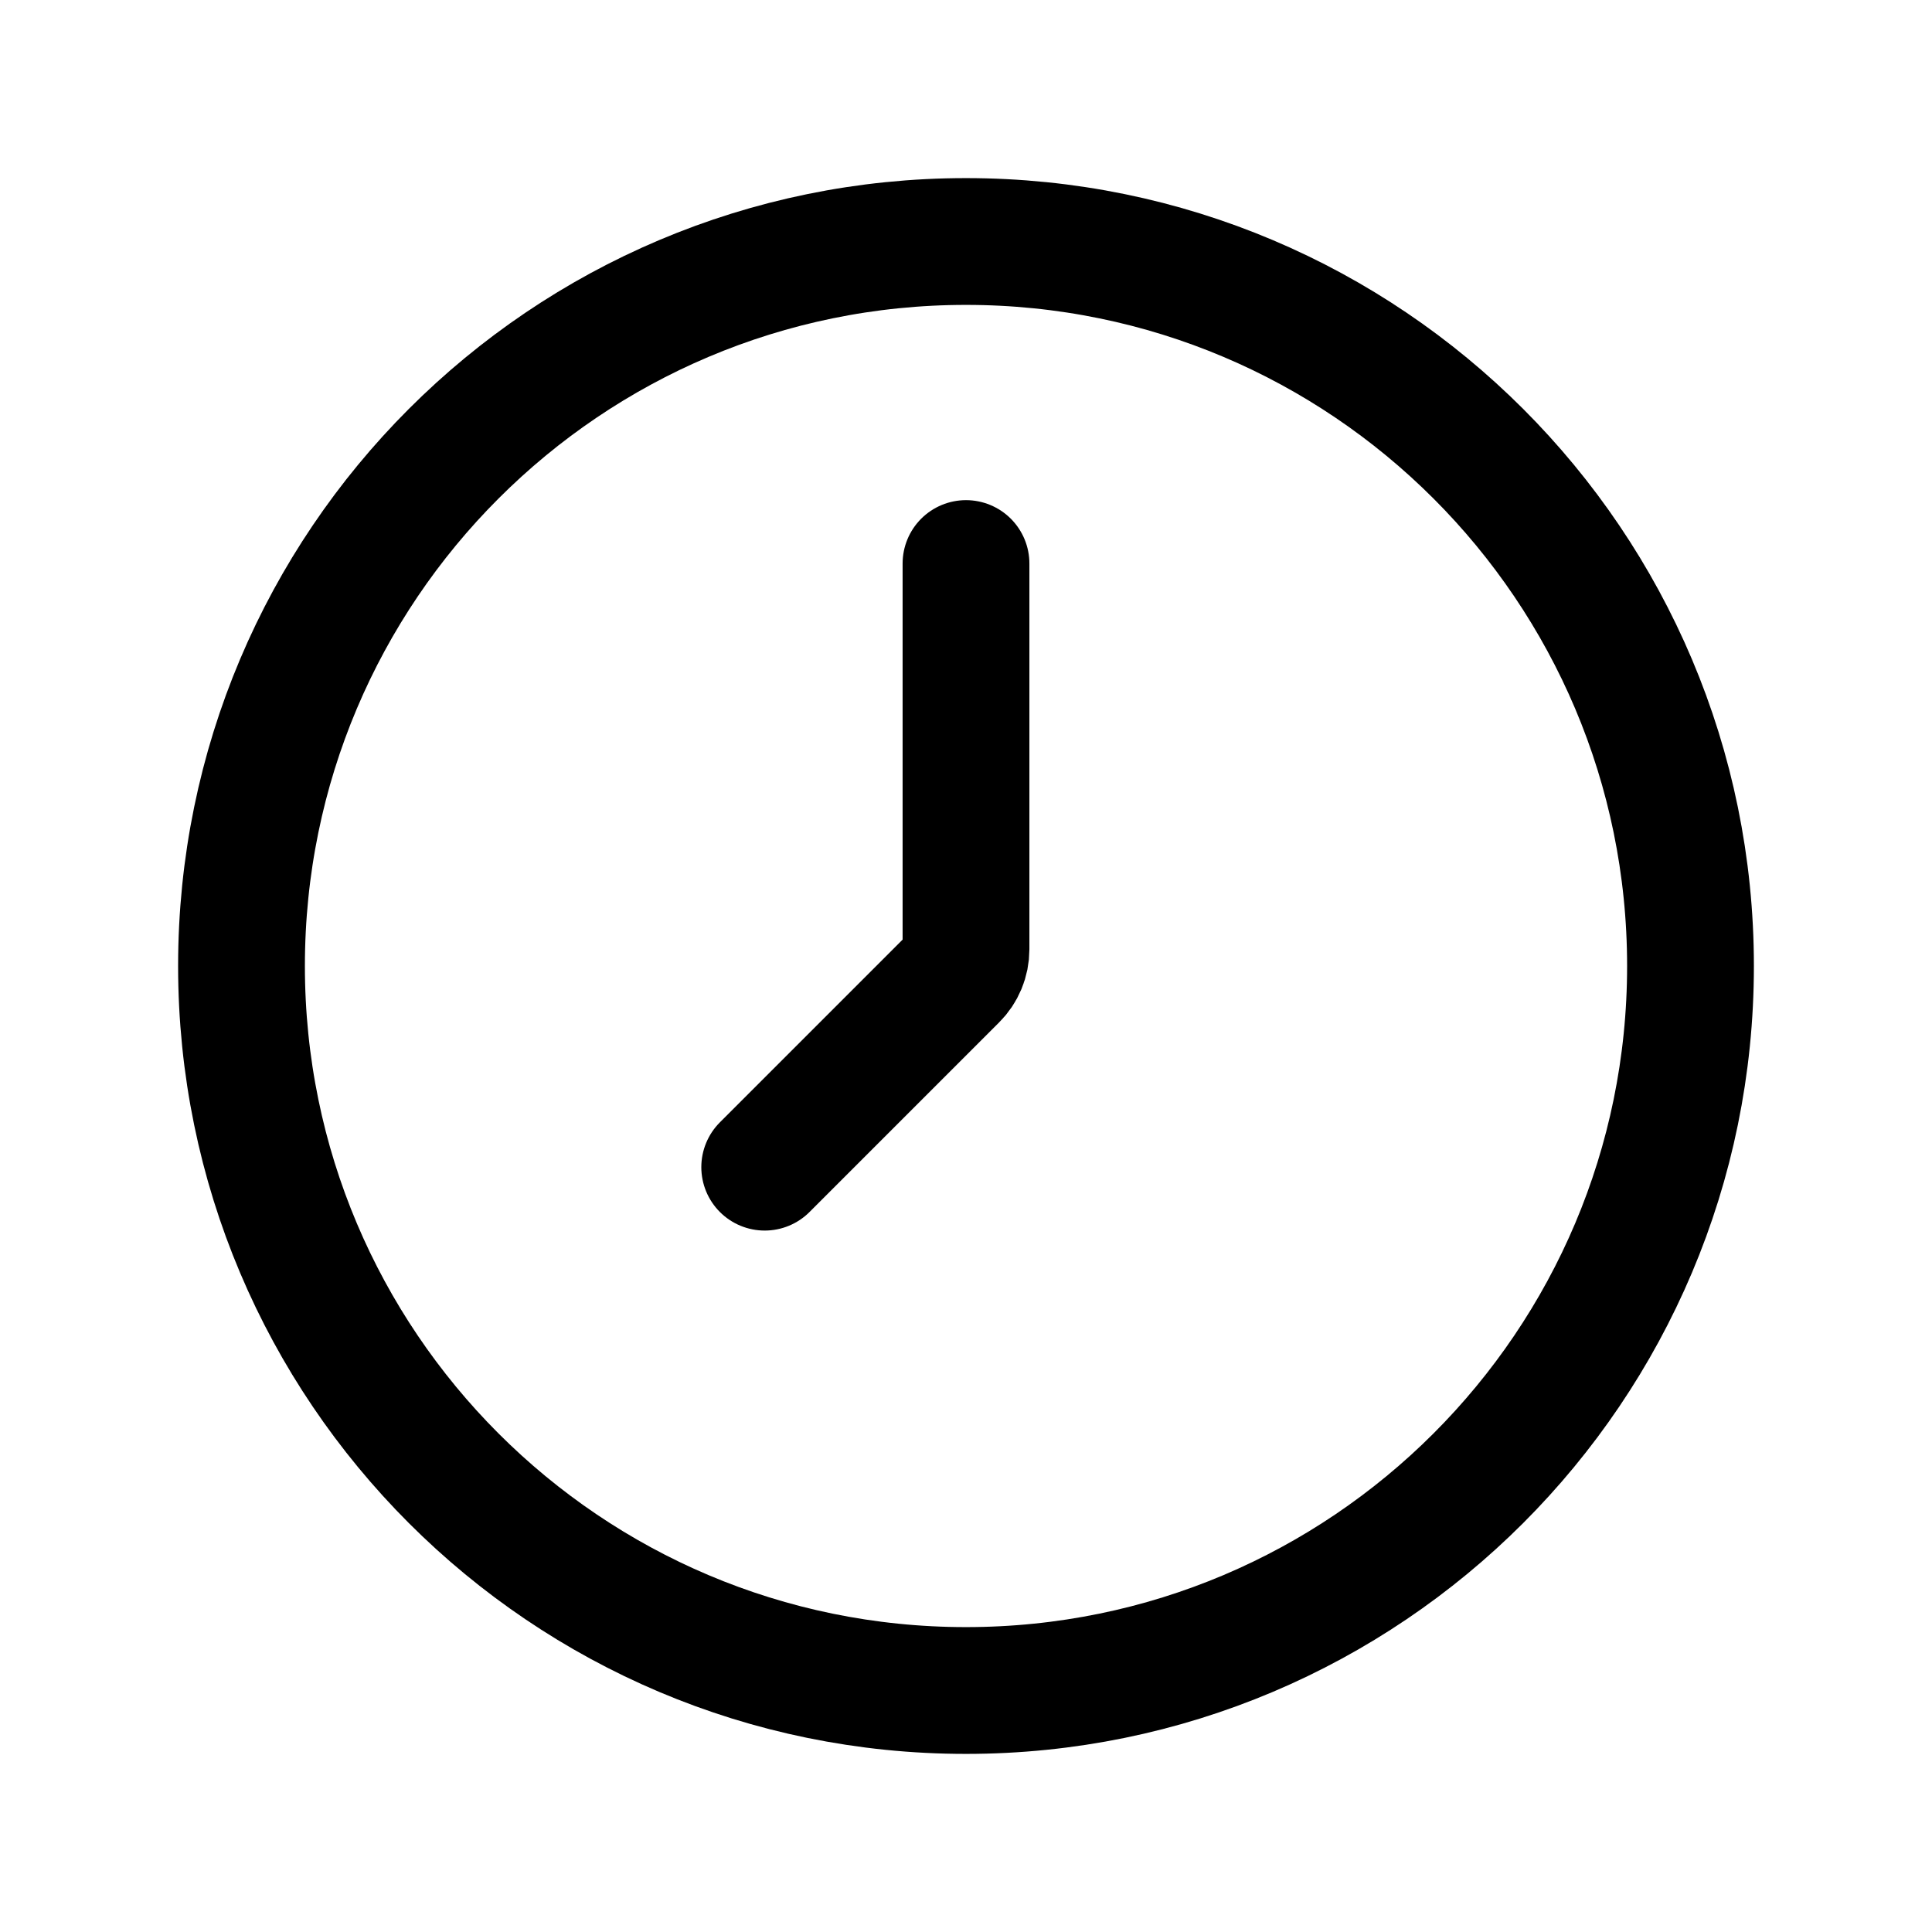
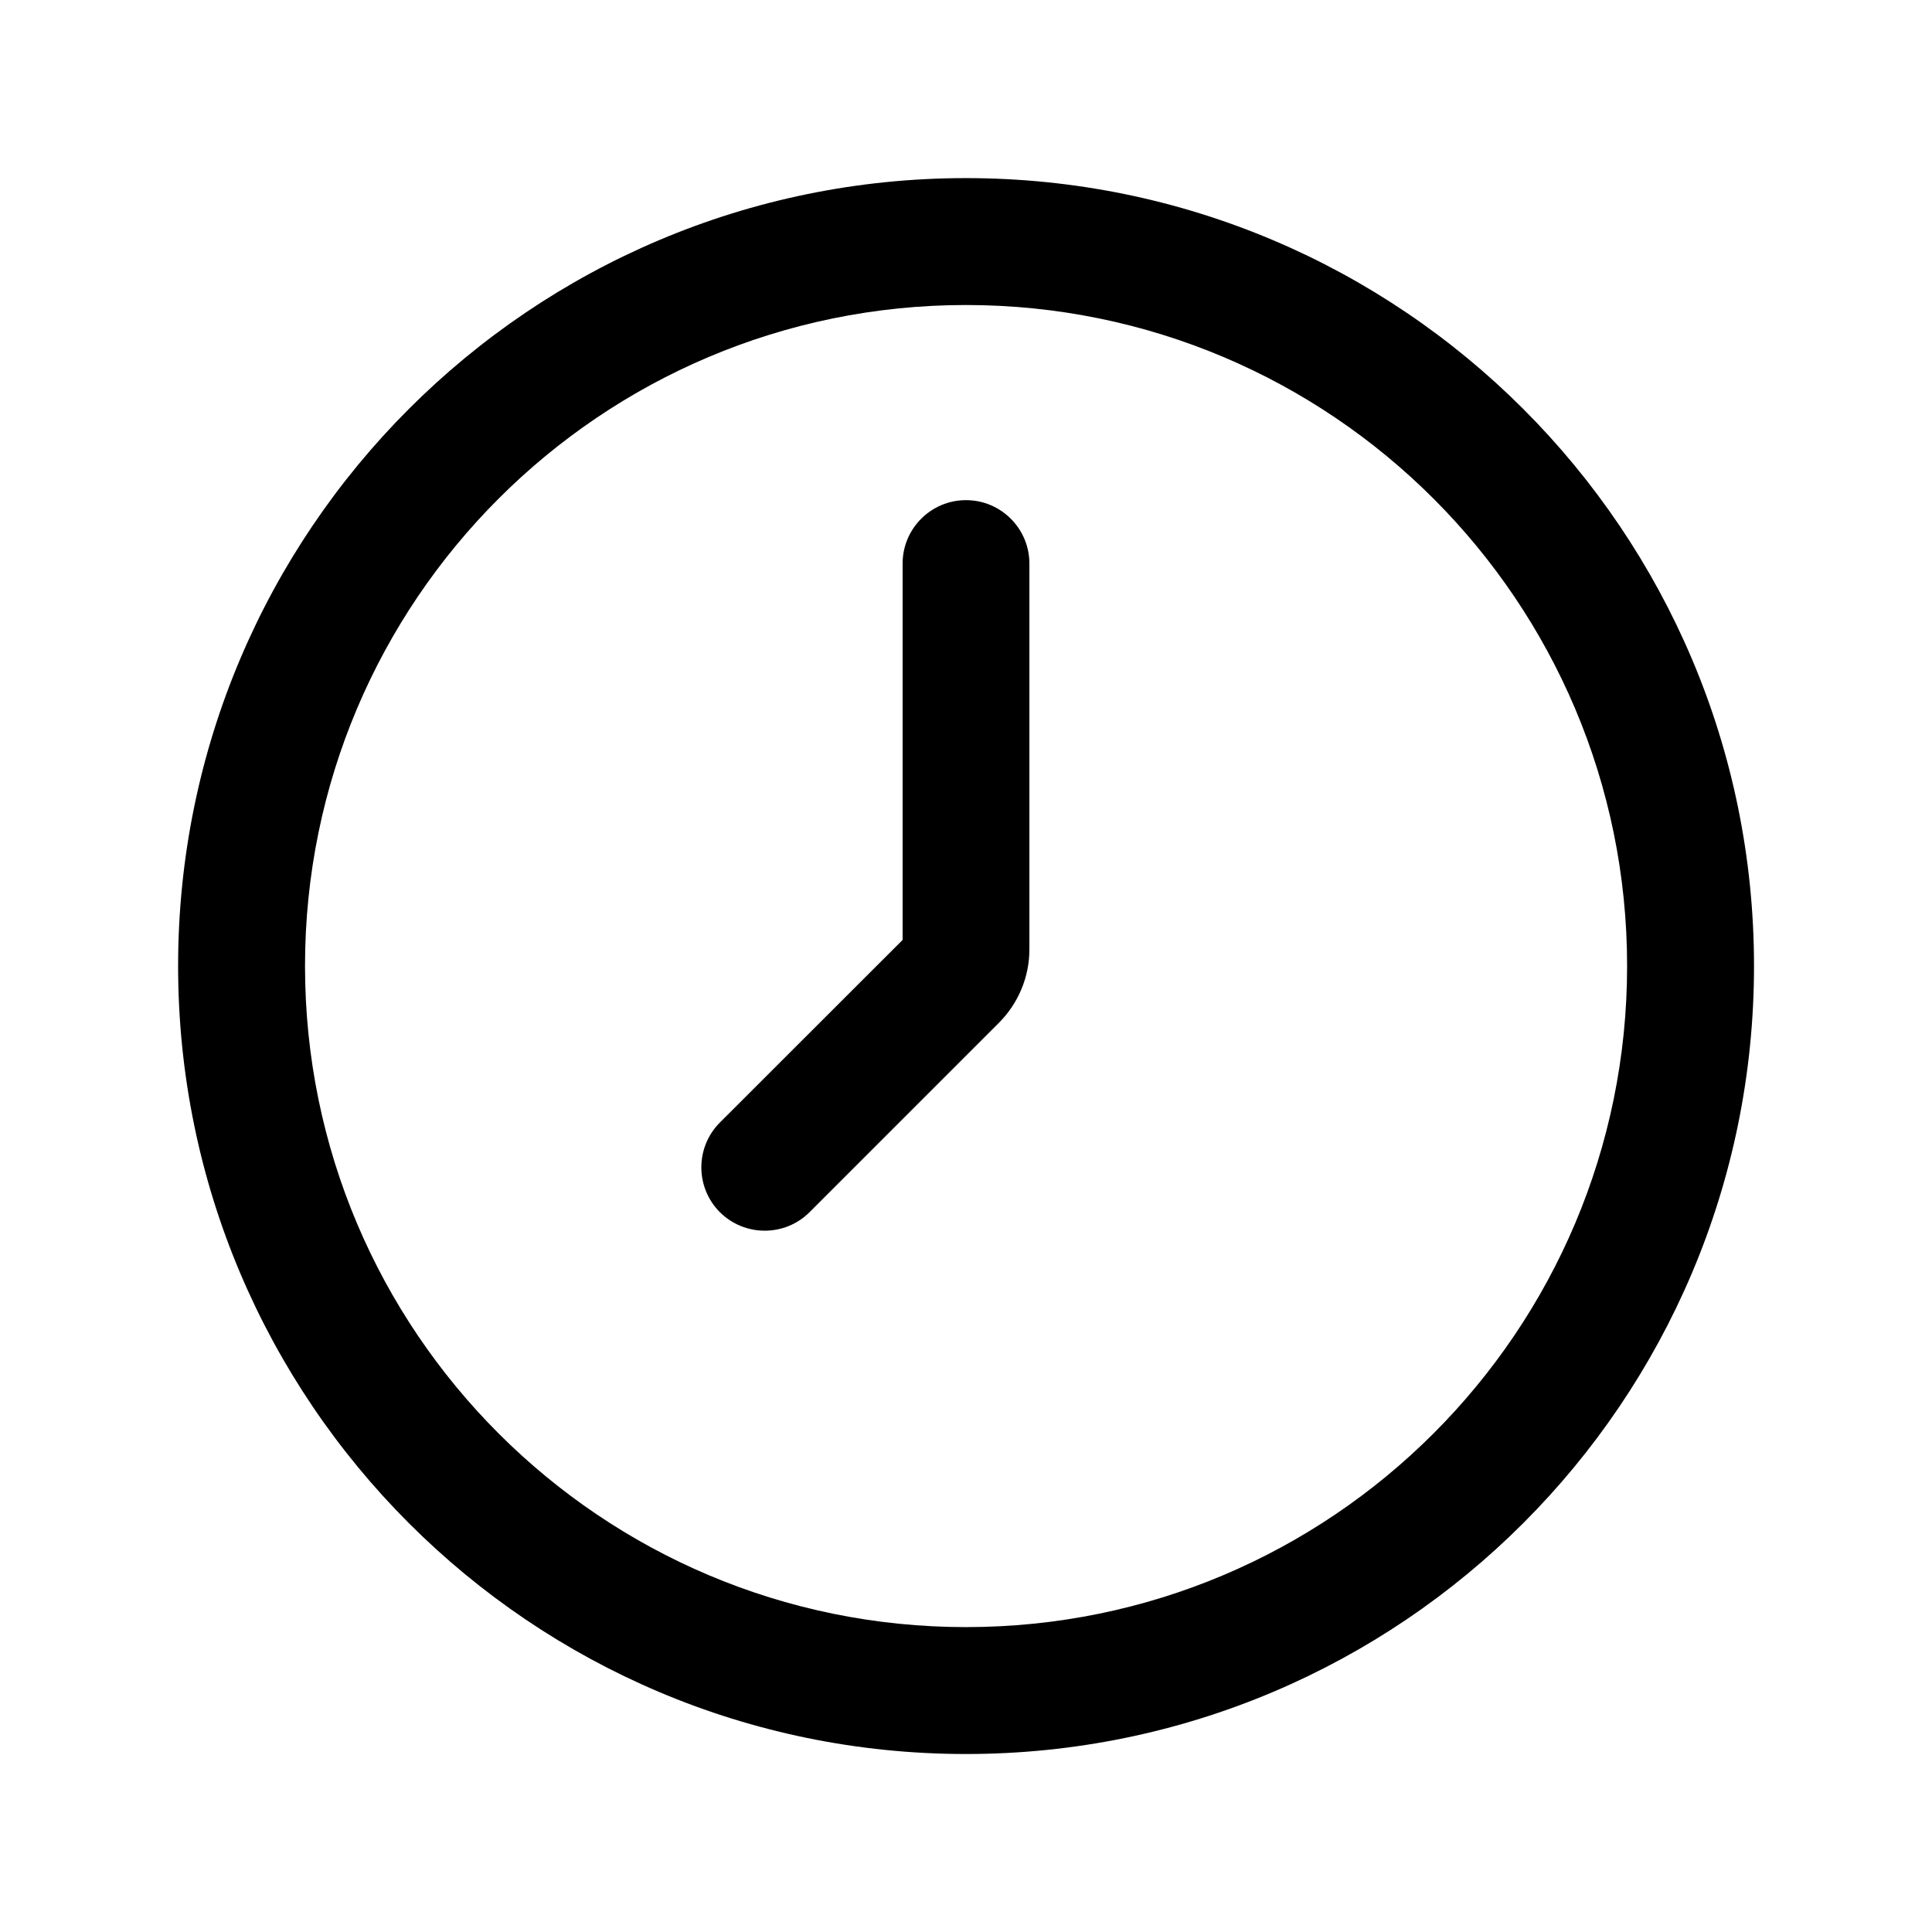
- <svg xmlns="http://www.w3.org/2000/svg" width="16" height="16" fill="none" viewBox="0 0 16 16">
-   <circle cx="8" cy="8" r="6" stroke="currentColor" stroke-width="1.05" />
-   <path d="M8 4.667V7.862C8 7.95 7.965 8.035 7.902 8.097L6.333 9.666" stroke="currentColor" stroke-width="1.05" stroke-linecap="round" />
+ <svg xmlns="http://www.w3.org/2000/svg" width="16" height="16" viewBox="0 0 16 16" fill="none">
+   <path d="M8 4.142C8.29 4.142 8.525 4.378 8.525 4.667V7.863C8.525 8.09 8.434 8.308 8.274 8.469L6.704 10.039C6.5 10.243 6.167 10.243 5.962 10.039C5.757 9.834 5.757 9.501 5.962 9.296L7.475 7.784V4.667C7.475 4.378 7.71 4.142 8 4.142Z" fill="currentColor" />
+   <path fill-rule="evenodd" clip-rule="evenodd" d="M8 1.475C11.604 1.475 14.526 4.397 14.526 8C14.526 11.604 11.604 14.526 8 14.526C4.397 14.526 1.475 11.604 1.475 8C1.475 4.397 4.397 1.475 8 1.475ZM8 2.526C4.977 2.526 2.526 4.977 2.526 8C2.526 11.024 4.977 13.475 8 13.475C11.024 13.475 13.475 11.024 13.475 8C13.475 4.977 11.024 2.526 8 2.526Z" fill="currentColor" />
</svg>
